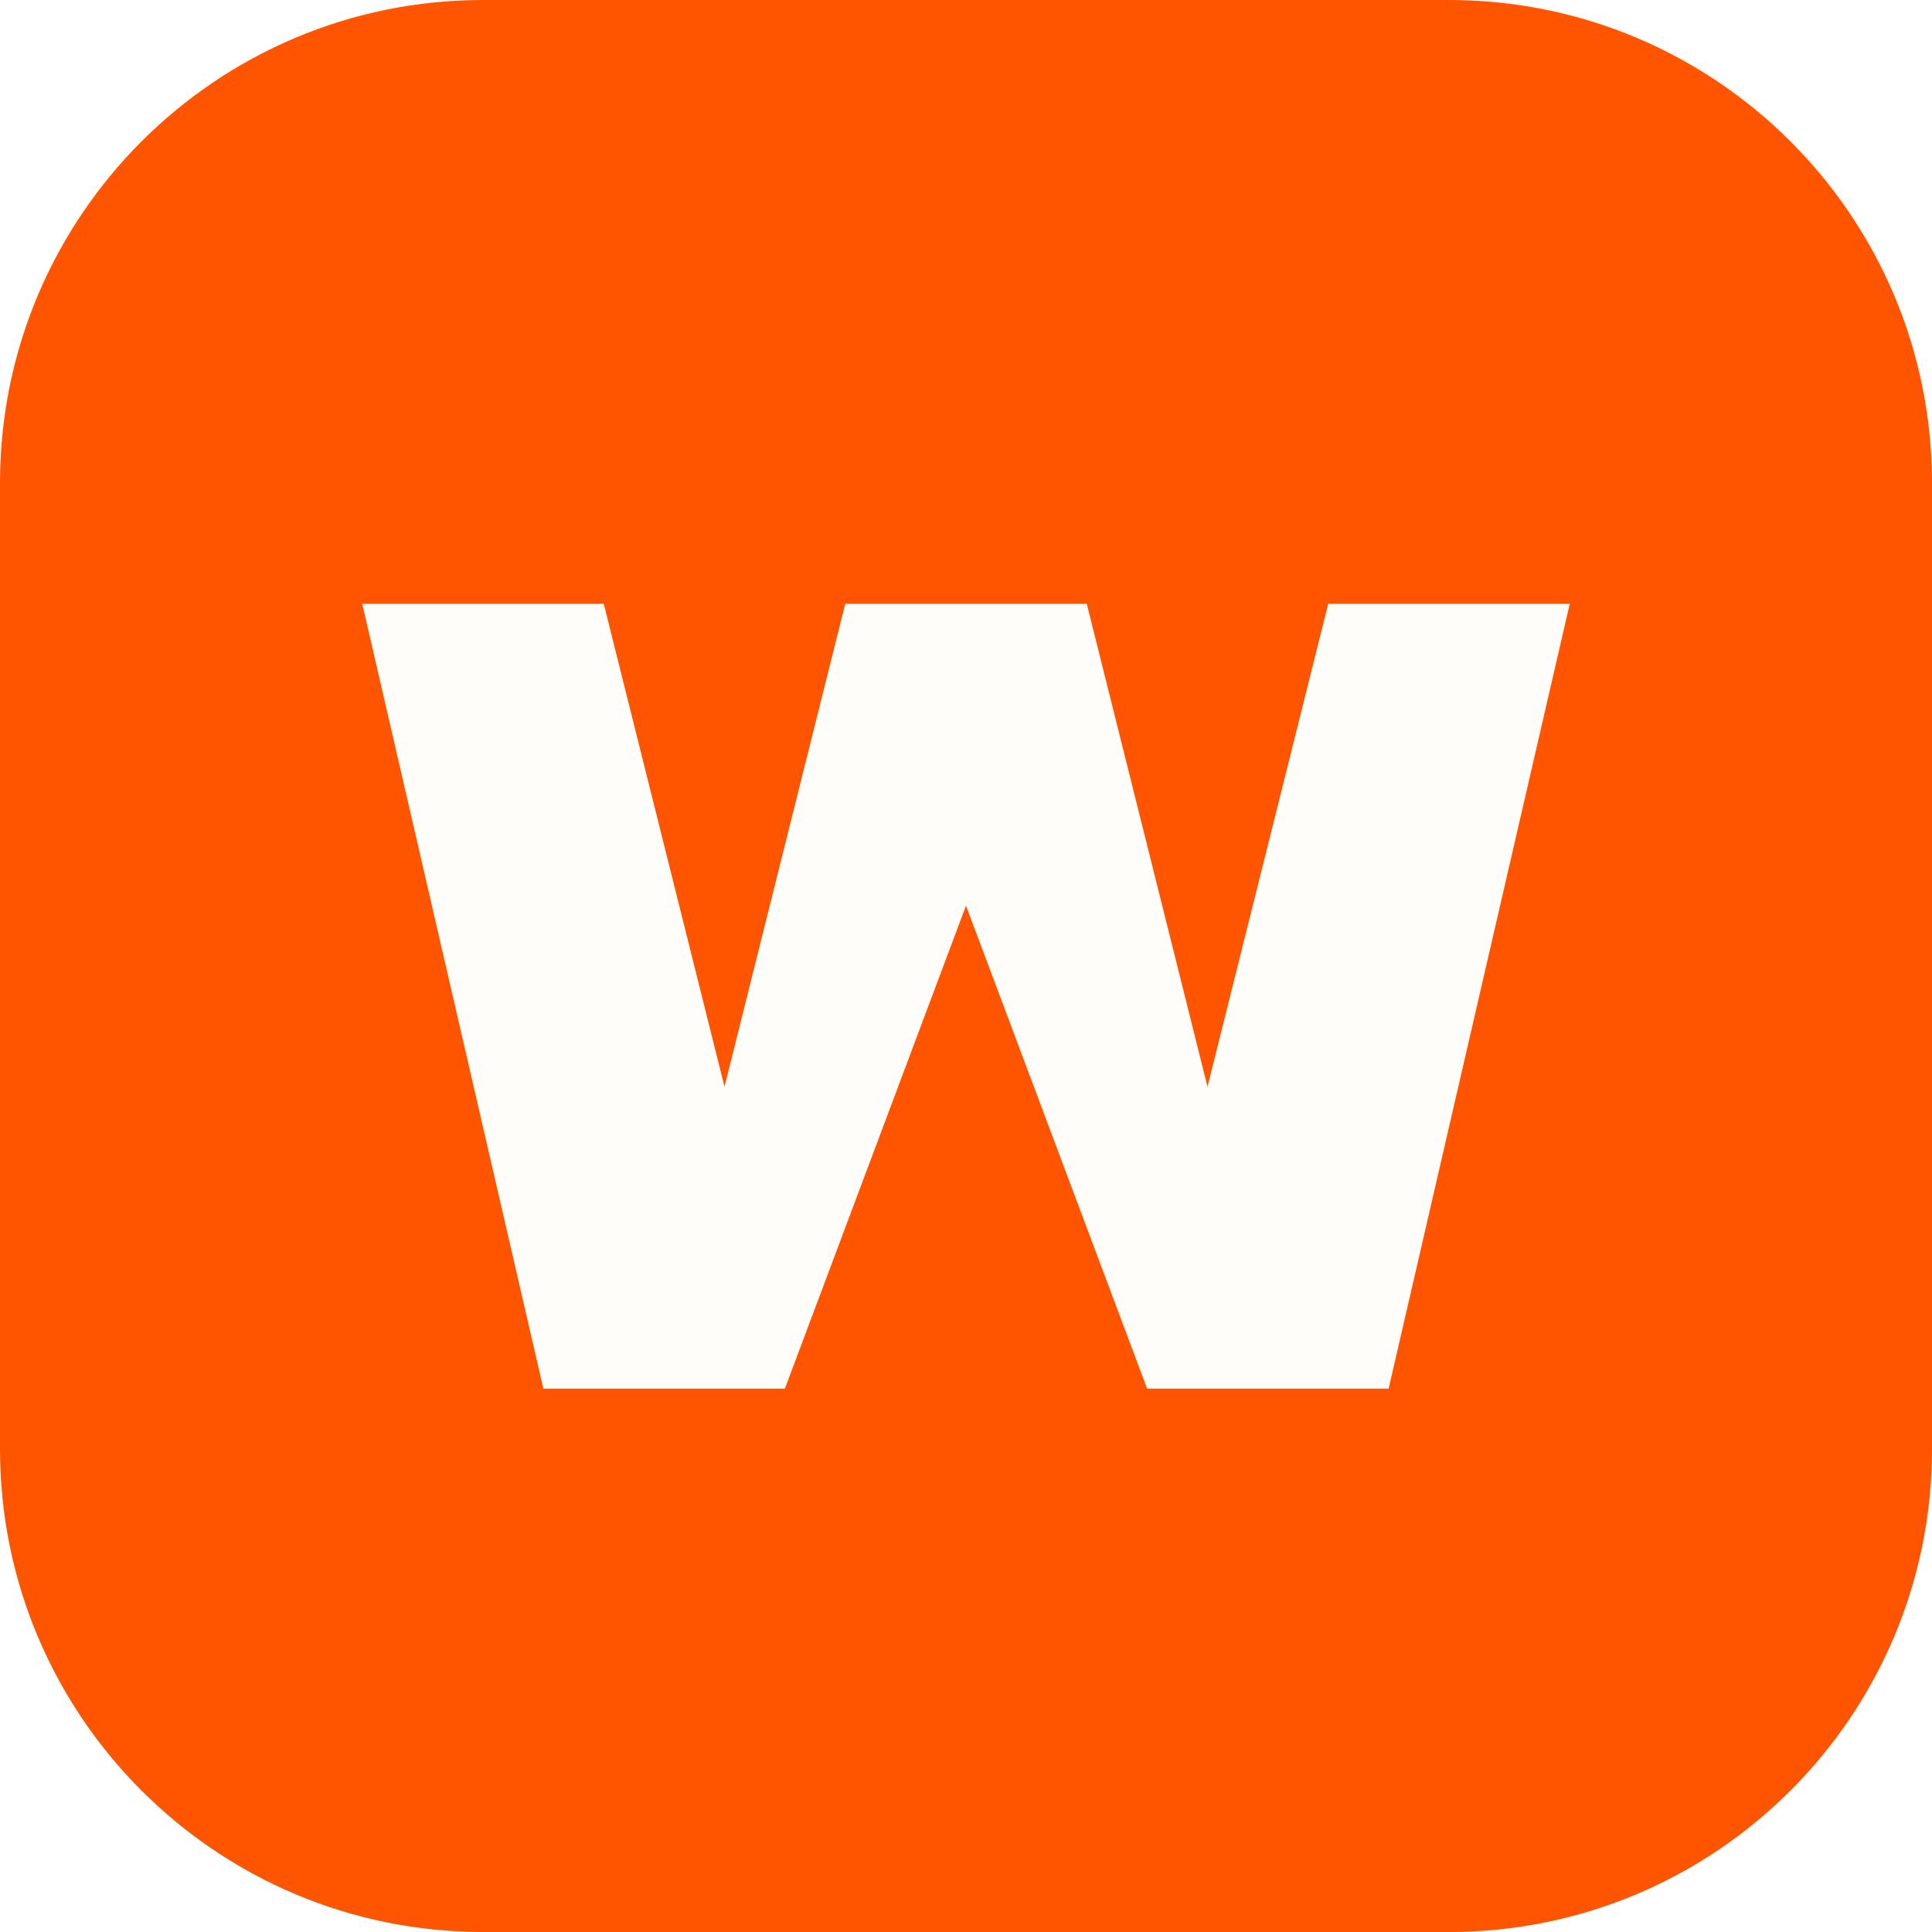
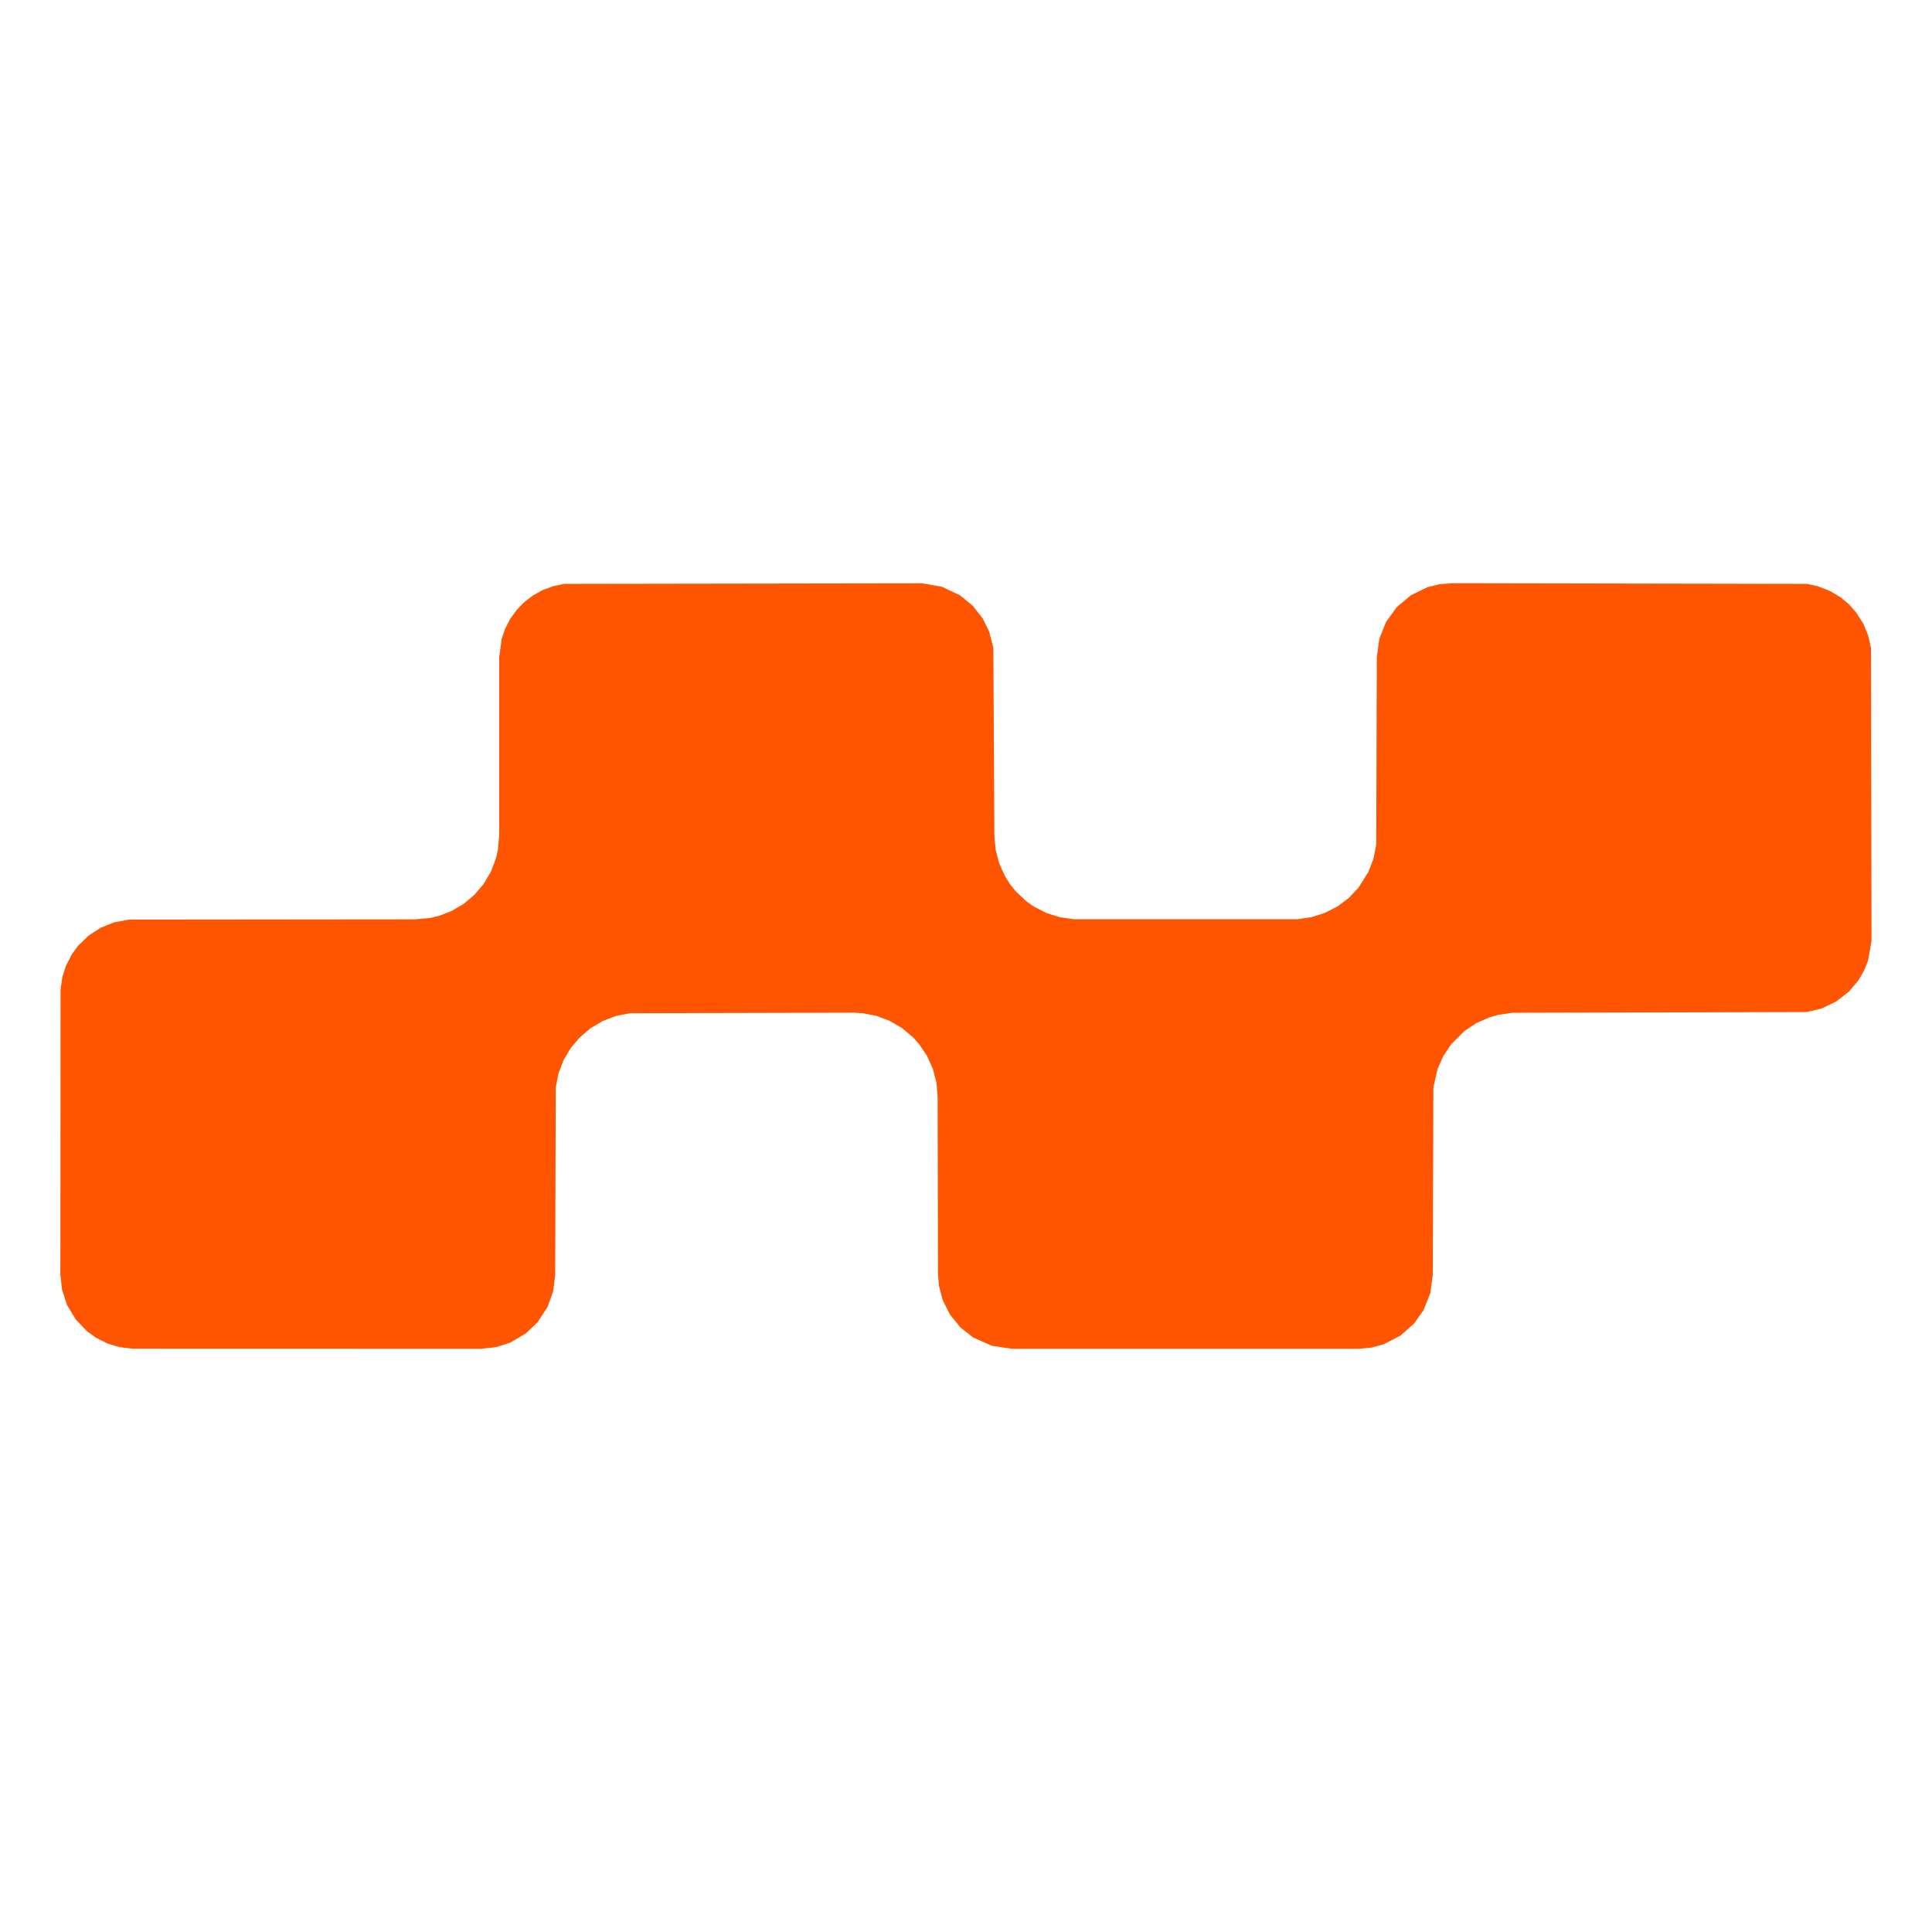
- <svg xmlns="http://www.w3.org/2000/svg" viewBox="0 0 32 32">
-   <rect width="32" height="32" rx="8" fill="#ff5500" />
-   <path d="m6 10 3 13h4l3-8 3 8h4l3-13h-4l-2 8-2-8h-4l-2 8-2-8z" fill="#fffdf9" />
+ <svg xmlns="http://www.w3.org/2000/svg" width="64" height="64" viewBox="0 0 64 64" role="img" aria-label="WOS favicon escalável">
+   <path d="M 0.00,74.06 L 0.18,75.67 L 0.72,77.32 L 1.64,78.85 L 2.84,80.11 L 3.79,80.80 L 5.04,81.43 L 6.33,81.82 L 7.72,81.99 L 45.06,82.00 L 46.67,81.82 L 48.16,81.35 L 49.85,80.36 L 51.11,79.16 L 52.18,77.52 L 52.78,75.84 L 53.00,74.06 L 53.06,53.99 L 53.35,52.51 L 53.89,51.10 L 54.66,49.79 L 55.64,48.64 L 56.79,47.66 L 58.10,46.89 L 59.51,46.35 L 60.99,46.06 L 84.96,46.00 L 85.97,46.06 L 87.45,46.35 L 88.86,46.89 L 90.16,47.66 L 91.32,48.63 L 91.99,49.38 L 92.83,50.64 L 93.45,52.01 L 93.83,53.48 L 93.96,54.98 L 94.00,73.95 L 94.11,75.28 L 94.51,76.80 L 95.29,78.35 L 96.42,79.73 L 97.79,80.80 L 99.78,81.68 L 101.94,82.00 L 139.06,82.00 L 140.45,81.87 L 141.80,81.49 L 143.53,80.59 L 145.00,79.29 L 146.00,77.87 L 146.73,76.05 L 147.00,74.06 L 147.06,53.99 L 147.51,52.03 L 148.12,50.65 L 148.96,49.39 L 150.39,47.96 L 151.65,47.12 L 153.03,46.51 L 154.00,46.23 L 155.50,46.01 L 187.06,45.93 L 188.59,45.57 L 190.21,44.80 L 191.58,43.73 L 192.59,42.53 L 193.18,41.52 L 193.62,40.43 L 193.99,38.28 L 193.93,6.94 L 193.62,5.57 L 193.11,4.33 L 192.36,3.15 L 191.58,2.27 L 190.68,1.51 L 189.52,0.82 L 188.22,0.32 L 187.06,0.07 L 149.06,0.00 L 147.72,0.11 L 146.41,0.43 L 144.65,1.29 L 143.15,2.55 L 142.00,4.13 L 141.27,5.95 L 141.00,7.94 L 140.94,28.01 L 140.65,29.49 L 140.11,30.90 L 139.04,32.61 L 138.00,33.71 L 136.79,34.62 L 135.44,35.31 L 134.00,35.77 L 132.50,35.99 L 108.53,35.99 L 107.04,35.77 L 105.60,35.32 L 104.25,34.62 L 103.43,34.04 L 102.33,33.00 L 101.70,32.22 L 101.17,31.36 L 100.55,29.99 L 100.17,28.52 L 100.04,27.02 L 99.93,6.94 L 99.49,5.20 L 98.80,3.79 L 97.73,2.42 L 96.35,1.29 L 94.43,0.38 L 92.28,0.01 L 53.94,0.07 L 52.78,0.32 L 51.68,0.72 L 50.65,1.29 L 49.71,2.00 L 48.89,2.84 L 48.20,3.79 L 47.65,4.84 L 47.27,5.95 L 47.00,7.94 L 47.00,27.00 L 46.87,28.51 L 46.65,29.49 L 46.11,30.90 L 45.34,32.21 L 44.36,33.36 L 43.21,34.34 L 41.90,35.11 L 40.49,35.65 L 39.51,35.87 L 38.00,36.00 L 7.33,36.03 L 5.78,36.32 L 4.33,36.89 L 3.01,37.75 L 1.89,38.84 L 1.20,39.79 L 0.57,41.04 L 0.22,42.16 L 0.02,43.50 Z" transform="translate(2.000 19.320) scale(0.309278)" fill="#FF5500" />
</svg>
